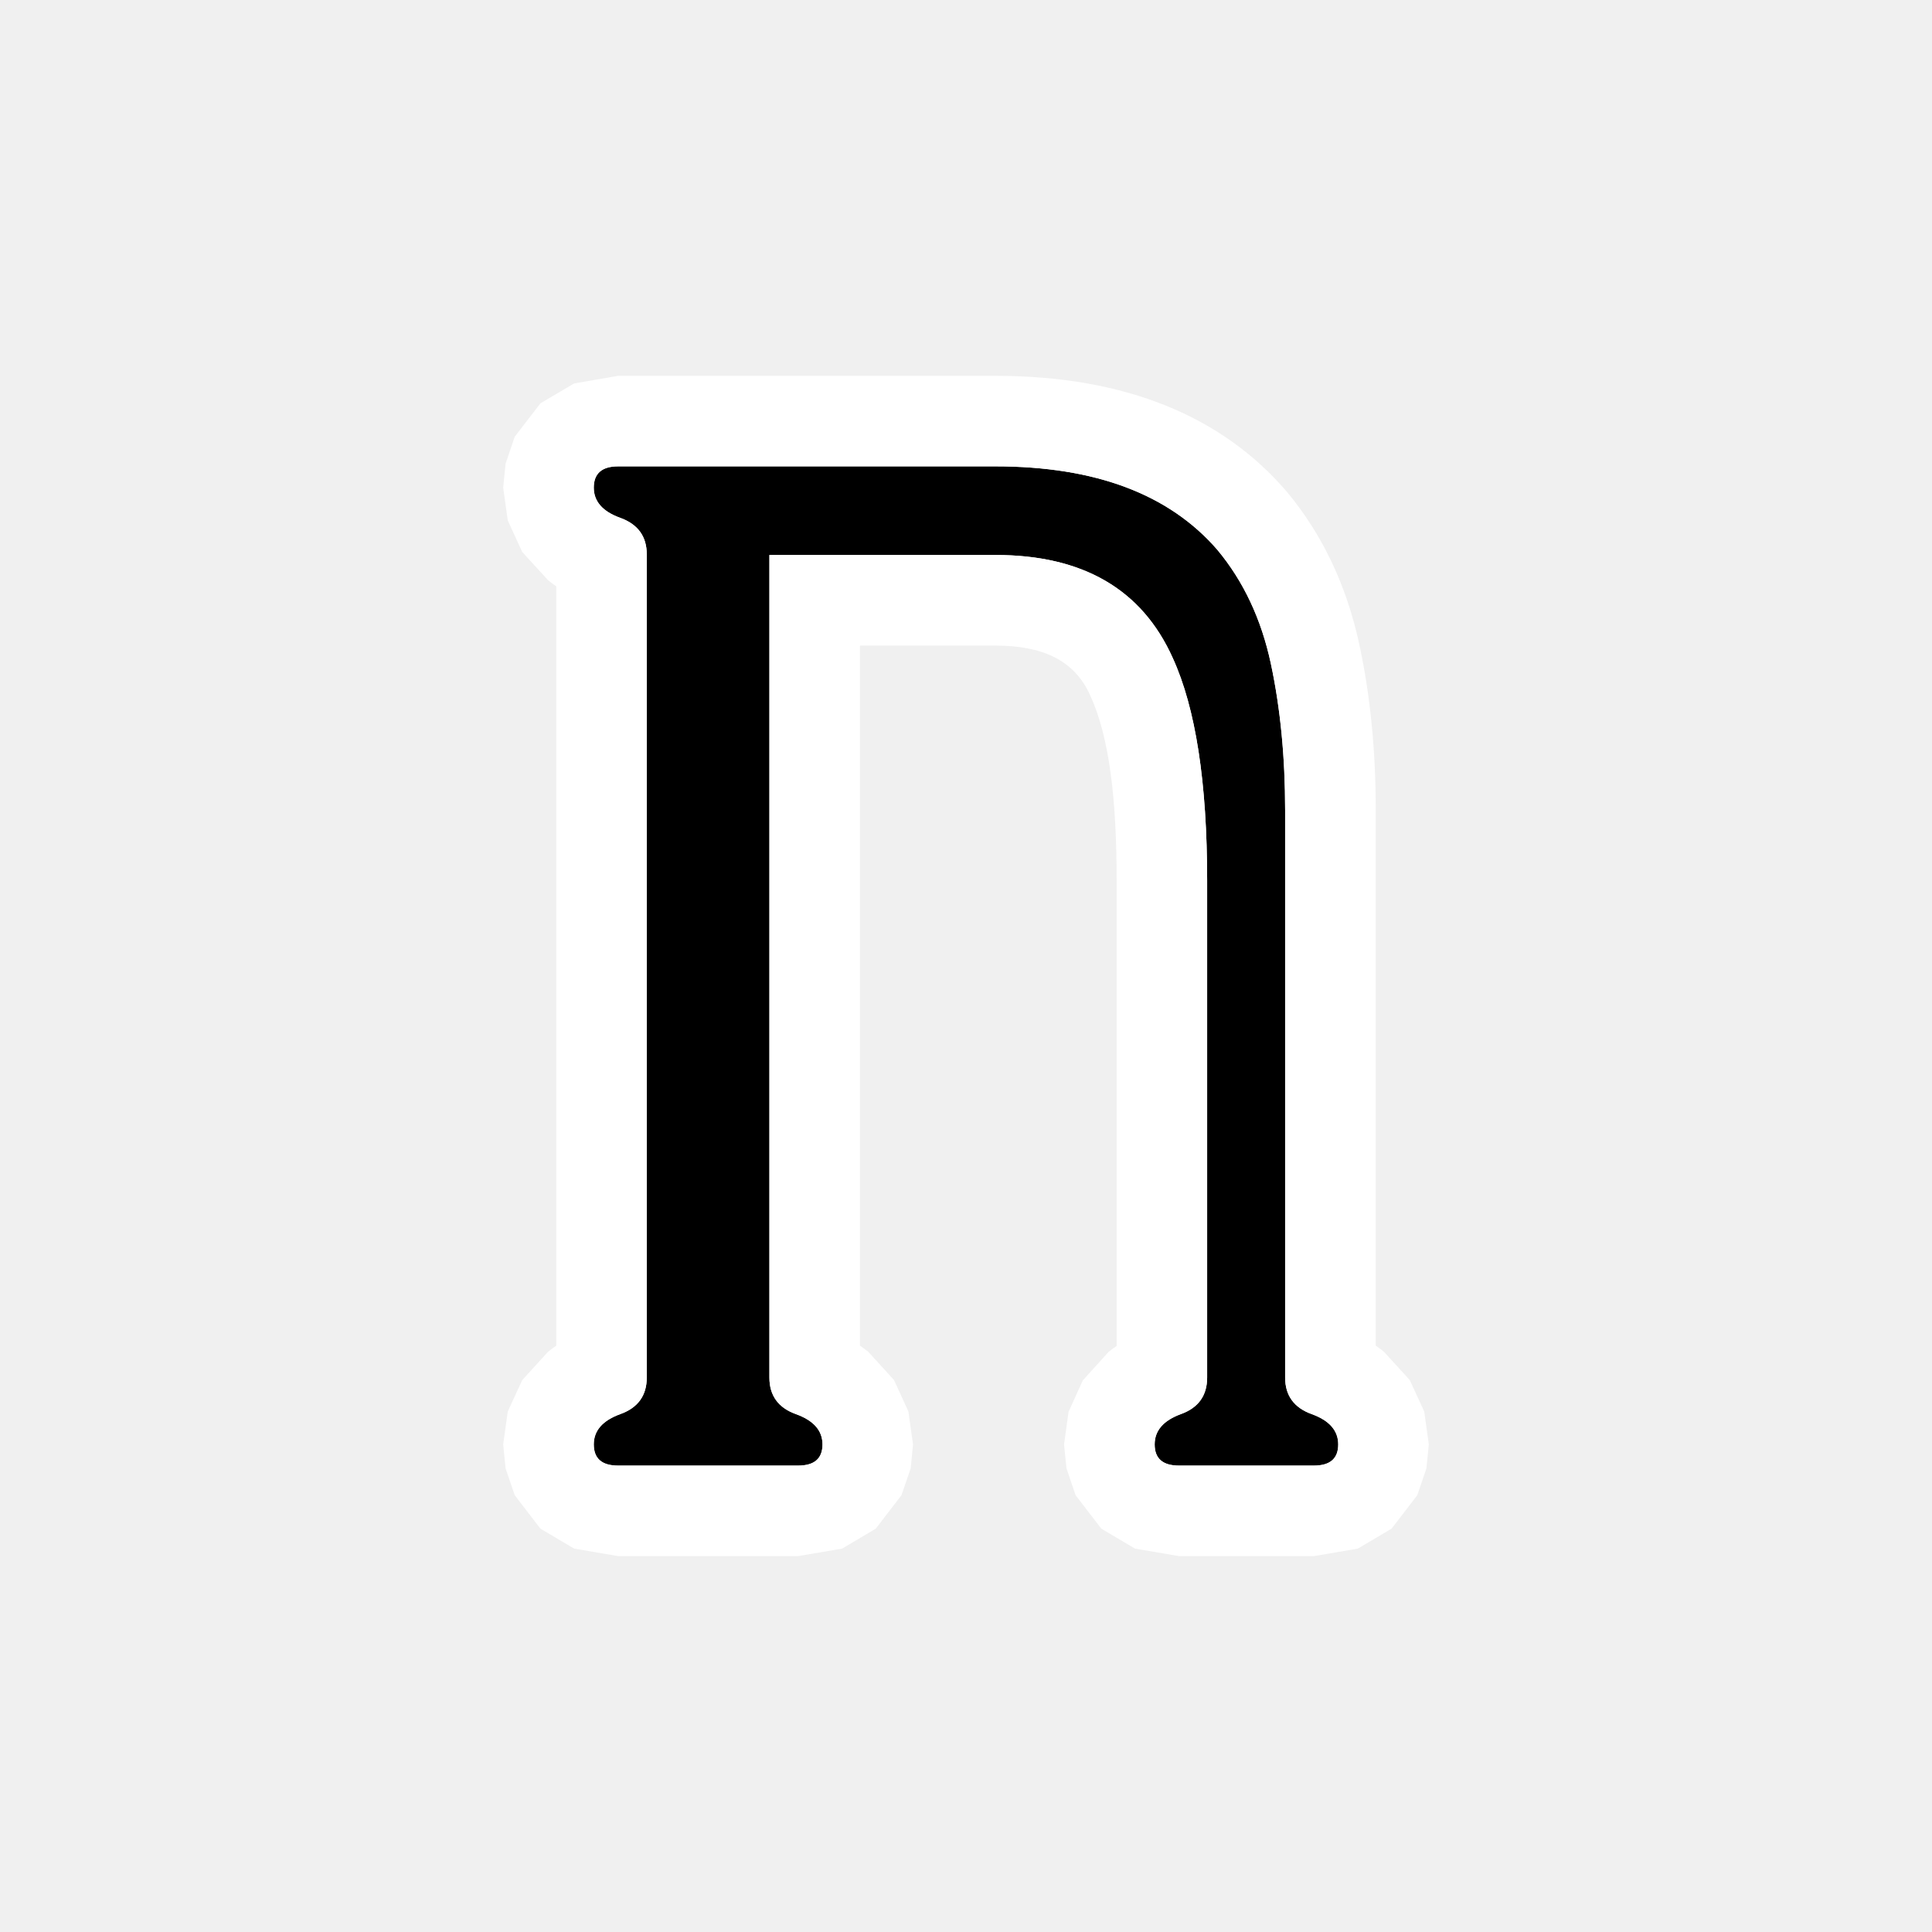
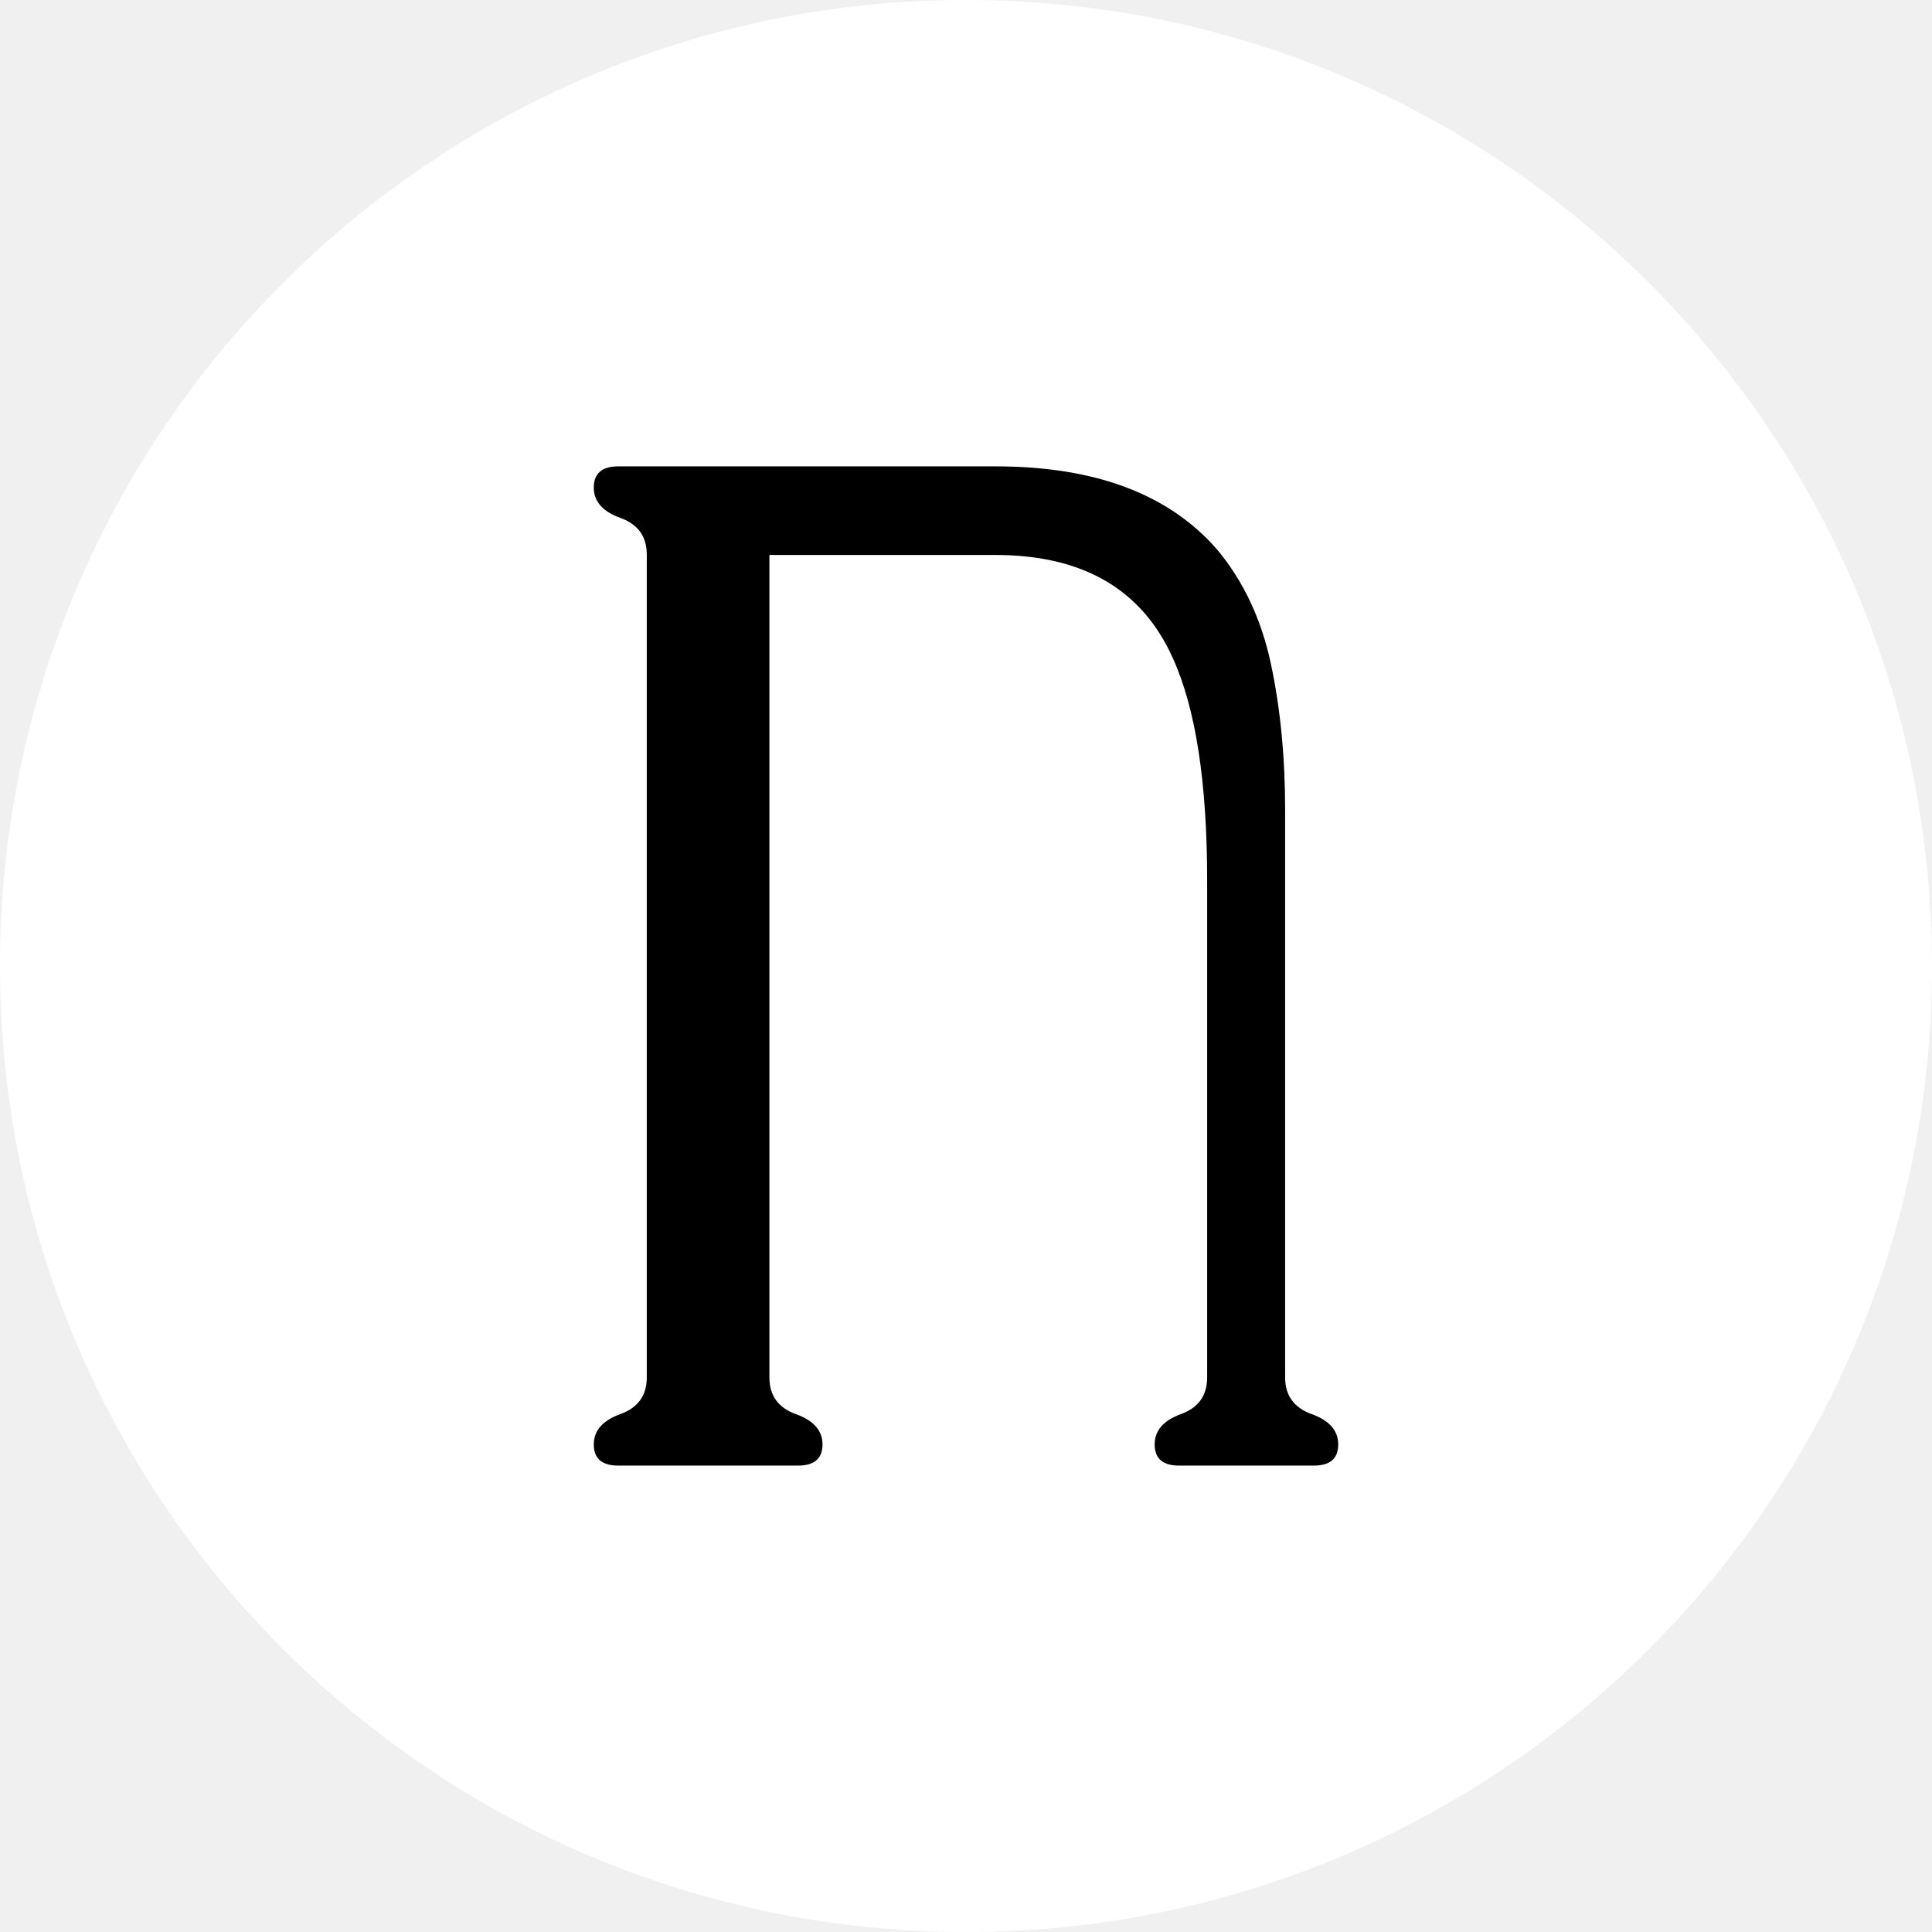
<svg xmlns="http://www.w3.org/2000/svg" version="1.1" width="100%" height="100%" viewBox="0 0 128 128" xml:space="preserve" style="fill-rule:evenodd;clip-rule:evenodd;stroke-linejoin:round;stroke-miterlimit:2;">
+   <g transform="matrix(1.28,0,0,1.28,-17.92,-17.92)">
+     <circle cx="64" cy="64" r="50" style="fill:white;" />
+   </g>
  <g transform="matrix(6.648761,0,0,6.648761,-202.3027,-597.2107)">
    <path d="M38.094,103.549C38.094,103.729 38.182,103.851 38.358,103.914C38.535,103.978 38.623,104.078 38.623,104.216C38.623,104.357 38.542,104.427 38.379,104.427L36.587,104.427C36.425,104.427 36.344,104.357 36.344,104.216C36.344,104.078 36.432,103.978 36.608,103.914C36.784,103.851 36.872,103.729 36.872,103.549L36.872,95.348C36.872,95.168 36.784,95.047 36.608,94.983C36.432,94.92 36.344,94.819 36.344,94.682C36.344,94.541 36.425,94.47 36.587,94.47L40.346,94.47C41.341,94.47 42.077,94.747 42.557,95.301C42.818,95.614 42.996,95.993 43.091,96.437C43.186,96.882 43.233,97.368 43.233,97.897L43.233,103.549C43.233,103.729 43.322,103.851 43.498,103.914C43.674,103.978 43.762,104.078 43.762,104.216C43.762,104.357 43.681,104.427 43.519,104.427L42.176,104.427C42.014,104.427 41.933,104.357 41.933,104.216C41.933,104.078 42.02,103.978 42.194,103.914C42.369,103.851 42.456,103.729 42.456,103.549L42.456,98.6C42.456,97.62 42.342,96.88 42.113,96.379C41.806,95.695 41.217,95.353 40.346,95.353L38.094,95.353L38.094,103.549Z" style="fill-rule:nonzero;" />
-     <path d="M44.136,103.232C44.165,103.252 44.192,103.272 44.217,103.292L44.475,103.575L44.619,103.888L44.665,104.216L44.641,104.454L44.55,104.722L44.294,105.055L43.958,105.254L43.519,105.329L42.176,105.329L41.737,105.254L41.401,105.055L41.145,104.722L41.054,104.454L41.03,104.216L41.075,103.891L41.217,103.578L41.473,103.295C41.499,103.274 41.525,103.254 41.554,103.235L41.554,98.6C41.554,97.787 41.482,97.17 41.292,96.755L41.289,96.749C41.129,96.392 40.8,96.256 40.346,96.256L38.996,96.256L38.996,103.232C39.025,103.252 39.052,103.272 39.078,103.292L39.336,103.575L39.479,103.888L39.525,104.216L39.502,104.454L39.41,104.722L39.154,105.055L38.819,105.254L38.379,105.329L36.587,105.329L36.148,105.254L35.812,105.055L35.556,104.722L35.465,104.454L35.441,104.216L35.487,103.888L35.631,103.575L35.889,103.292C35.914,103.272 35.941,103.252 35.97,103.232L35.97,95.665C35.941,95.646 35.914,95.626 35.889,95.605L35.631,95.323L35.487,95.009L35.441,94.682L35.465,94.444L35.556,94.175L35.812,93.842L36.148,93.644L36.587,93.568L40.346,93.568C41.656,93.568 42.607,93.981 43.239,94.71L43.251,94.724C43.601,95.145 43.845,95.652 43.973,96.248C44.081,96.75 44.136,97.299 44.136,97.897L44.136,103.232ZM38.094,103.549L38.094,95.353L40.346,95.353C41.217,95.353 41.806,95.695 42.113,96.379C42.342,96.88 42.456,97.62 42.456,98.6L42.456,103.549C42.456,103.729 42.369,103.851 42.194,103.914C42.02,103.978 41.933,104.078 41.933,104.216C41.933,104.357 42.014,104.427 42.176,104.427L43.519,104.427C43.681,104.427 43.762,104.357 43.762,104.216C43.762,104.078 43.674,103.978 43.498,103.914C43.322,103.851 43.233,103.729 43.233,103.549L43.233,97.897C43.233,97.368 43.186,96.882 43.091,96.437C42.996,95.993 42.818,95.614 42.557,95.301C42.077,94.747 41.341,94.47 40.346,94.47L36.587,94.47C36.425,94.47 36.344,94.541 36.344,94.682C36.344,94.819 36.432,94.92 36.608,94.983C36.784,95.047 36.872,95.168 36.872,95.348L36.872,103.549C36.872,103.729 36.784,103.851 36.608,103.914C36.432,103.978 36.344,104.078 36.344,104.216C36.344,104.357 36.425,104.427 36.587,104.427L38.379,104.427C38.542,104.427 38.623,104.357 38.623,104.216C38.623,104.078 38.535,103.978 38.358,103.914C38.182,103.851 38.094,103.729 38.094,103.549Z" style="fill:white;" />
  </g>
  <style>@media (prefers-color-scheme: light) { :root { filter: none; } }
@media (prefers-color-scheme: dark) { :root { filter: none; } }
</style>
</svg>
